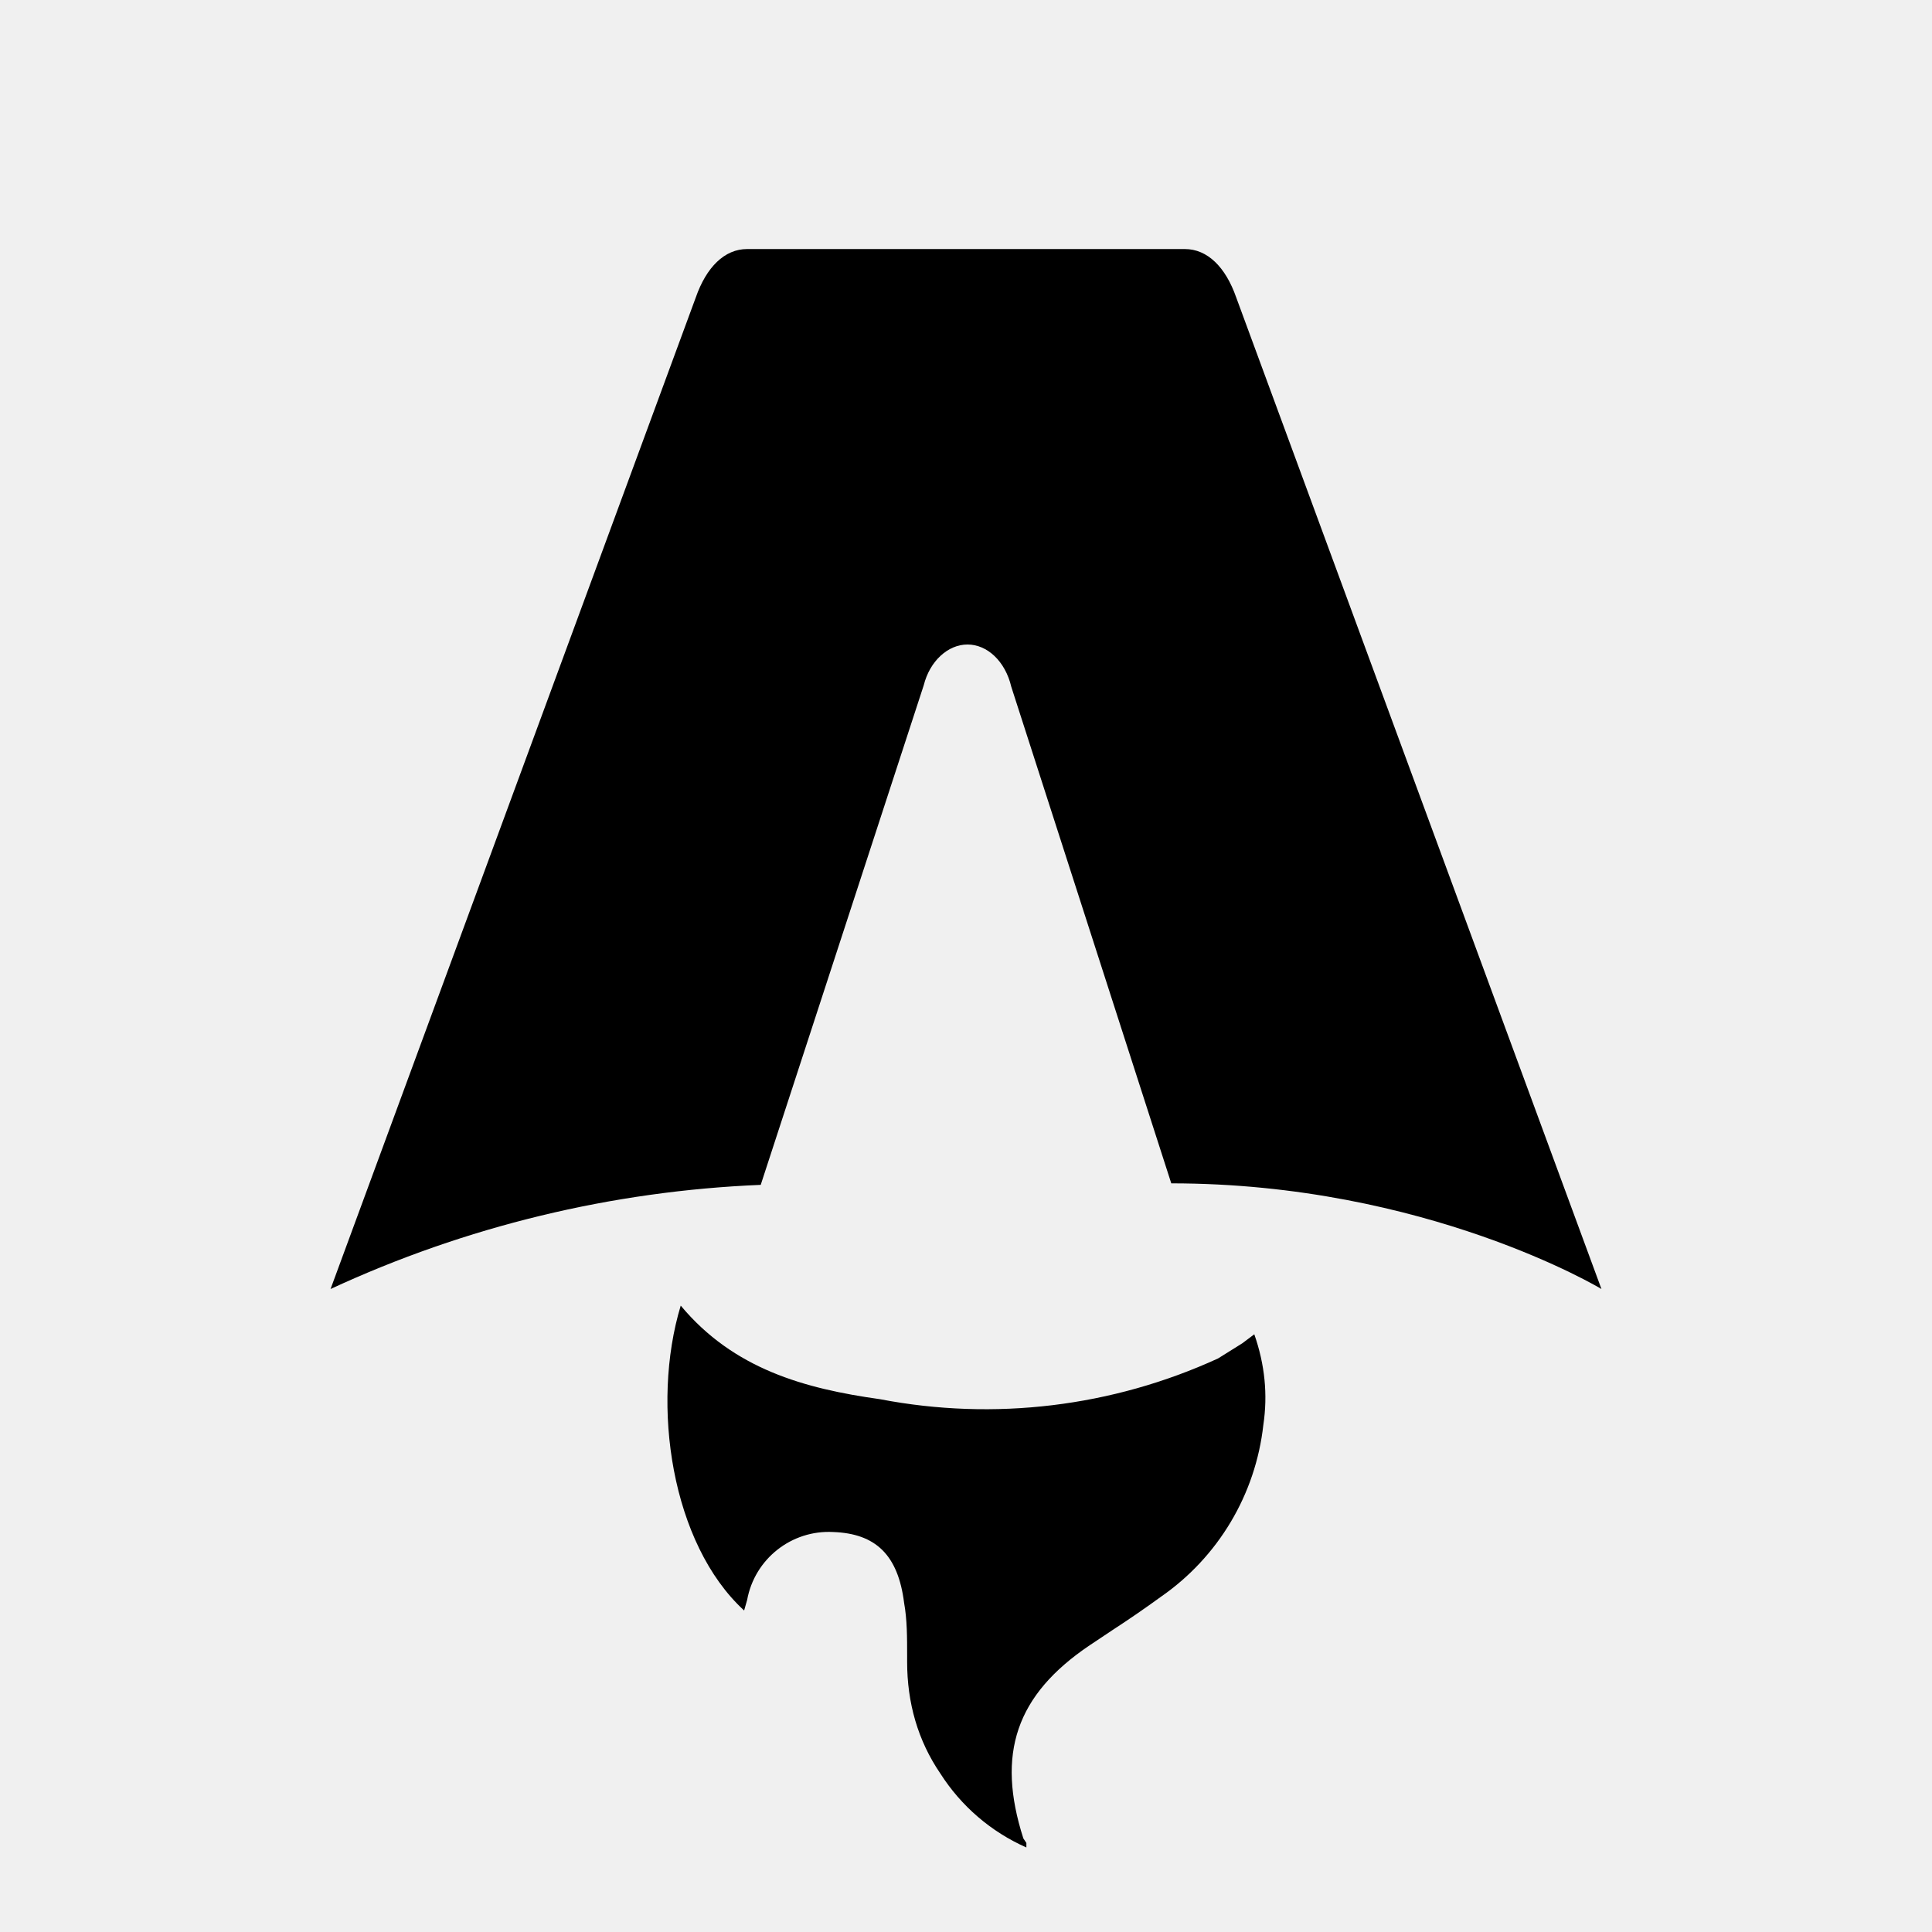
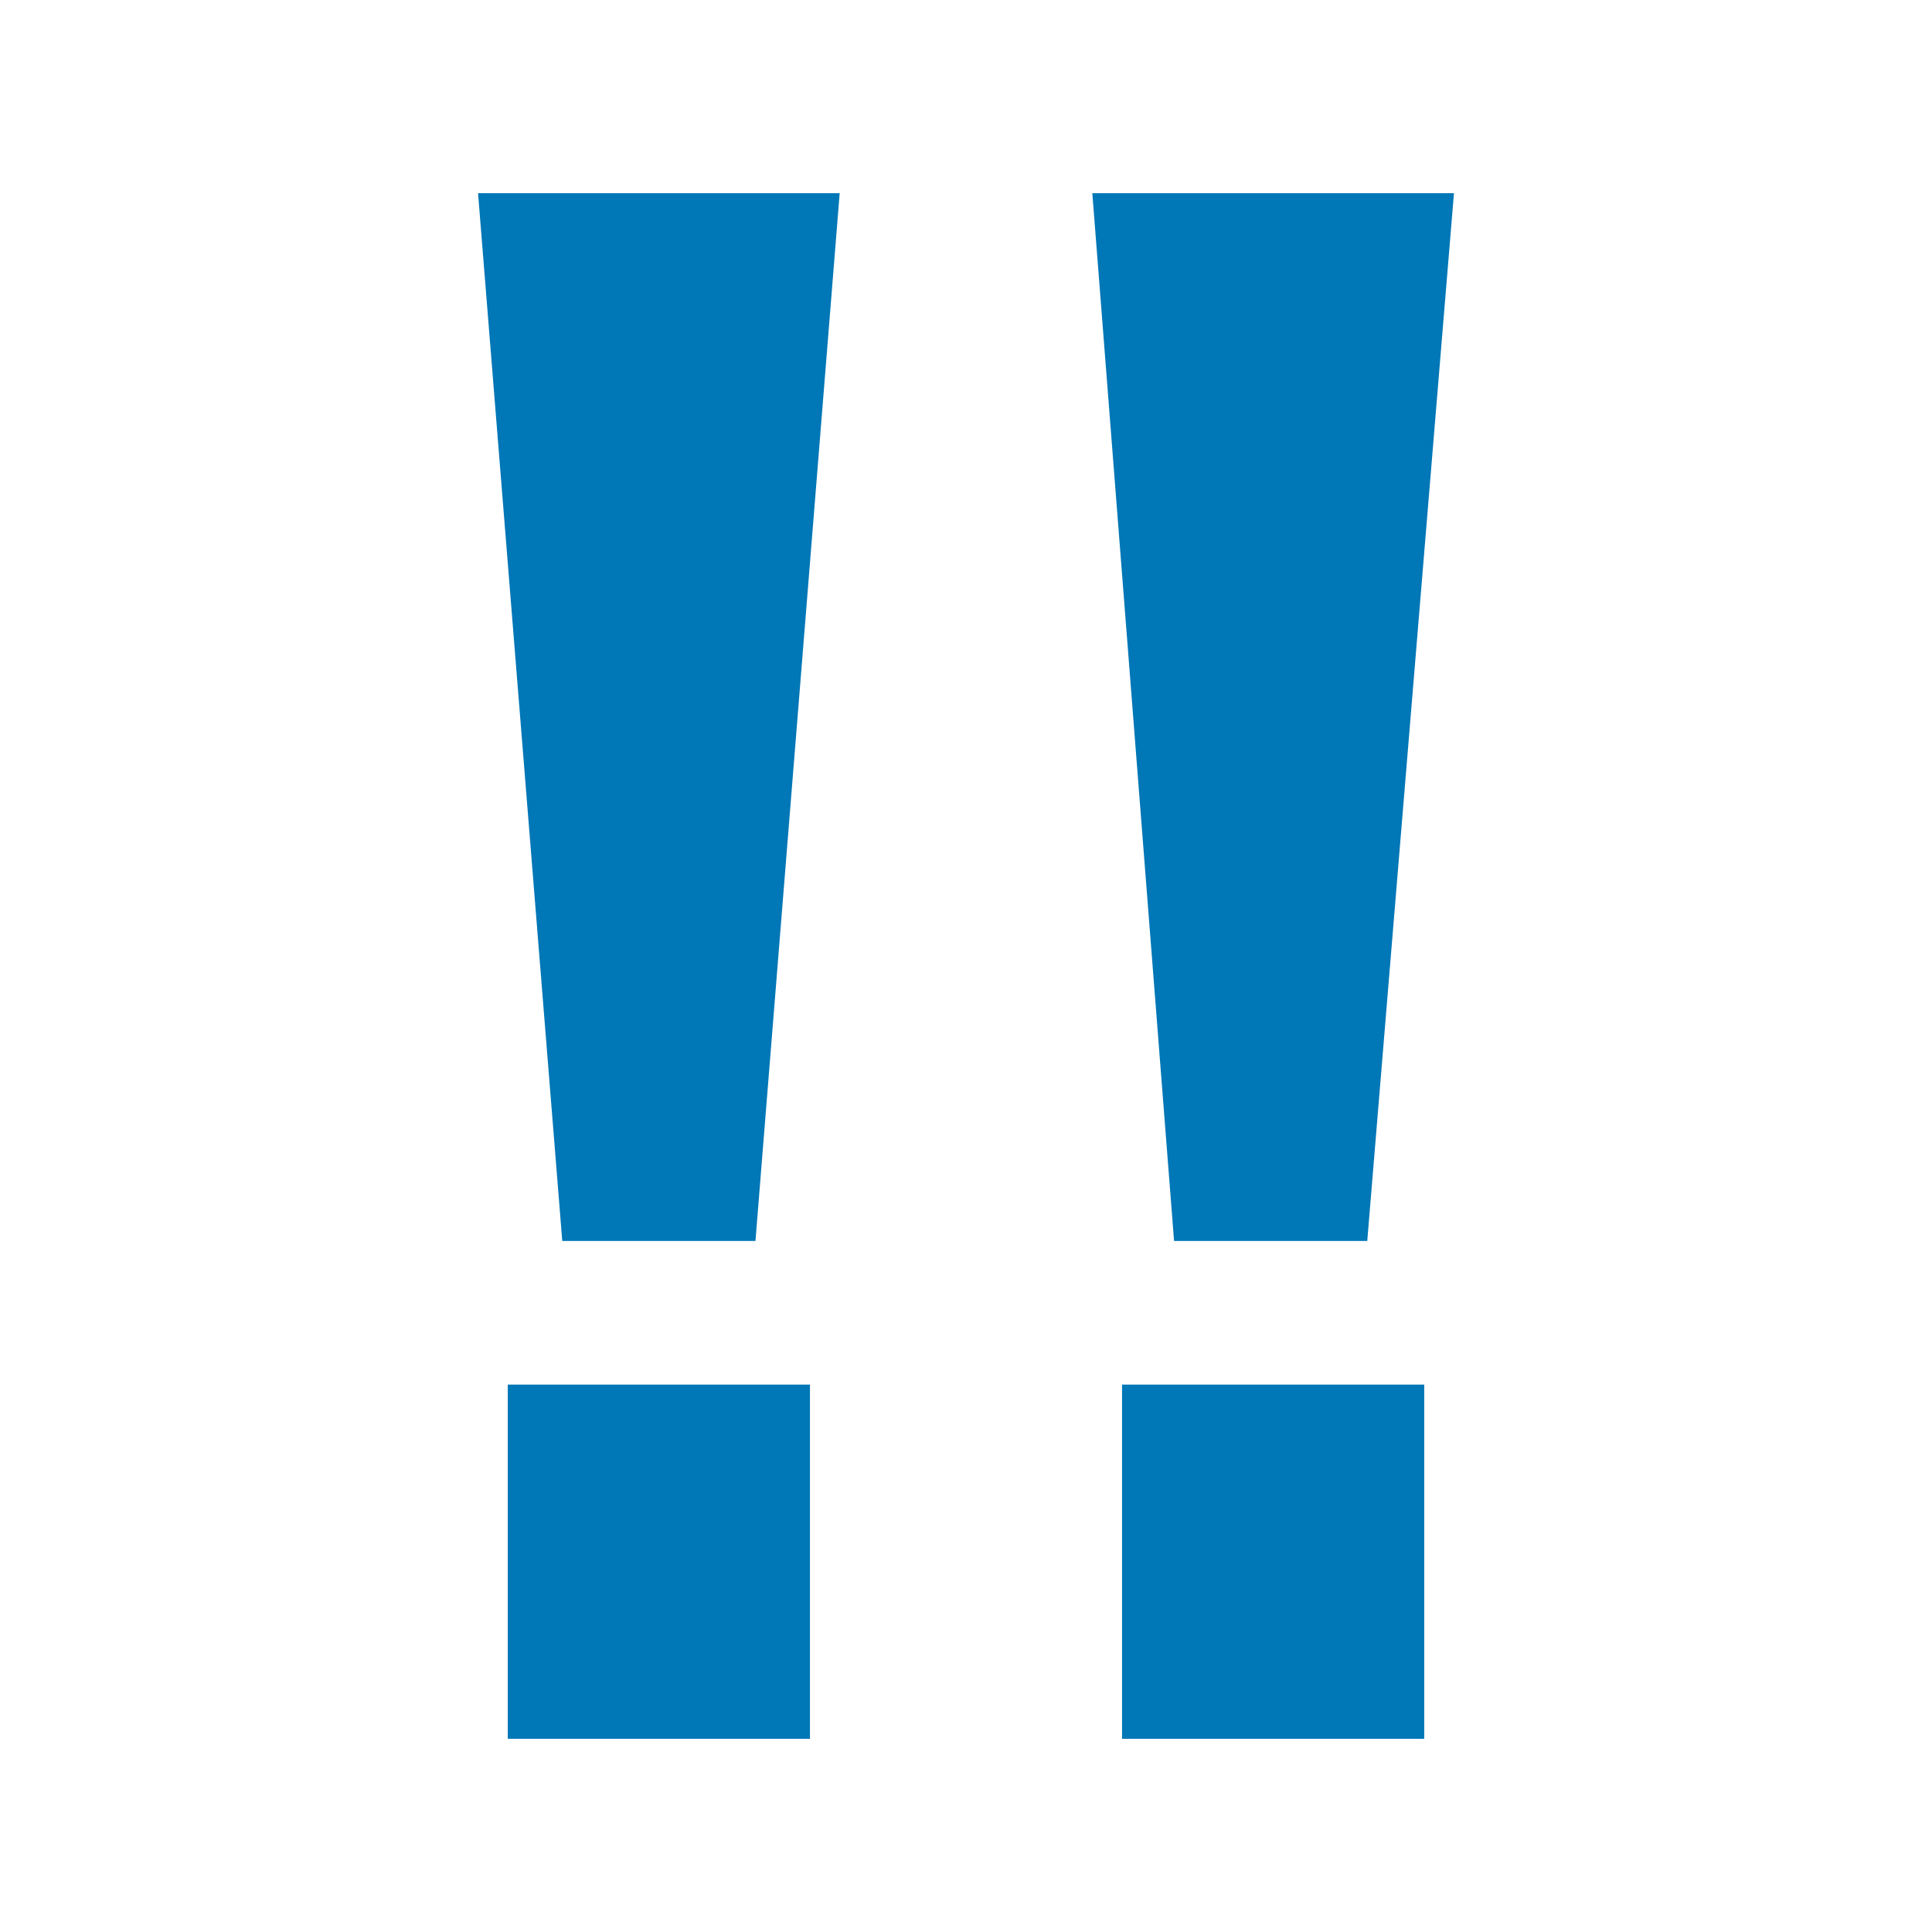
- <svg xmlns="http://www.w3.org/2000/svg" fill="none" viewBox="0 0 128 128">
-   <path d="M50.4 78.5a75.1 75.1 0 0 0-28.5 6.9l24.2-65.7c.7-2 1.9-3.2 3.4-3.2h29c1.5 0 2.7 1.2 3.4 3.2l24.2 65.7s-11.6-7-28.5-7L67 45.5c-.4-1.7-1.6-2.8-2.9-2.8-1.3 0-2.5 1.1-2.9 2.7L50.4 78.5Zm-1.1 28.2Zm-4.2-20.2c-2 6.6-.6 15.8 4.2 20.2a17.5 17.5 0 0 1 .2-.7 5.5 5.5 0 0 1 5.7-4.5c2.8.1 4.3 1.5 4.7 4.7.2 1.1.2 2.3.2 3.5v.4c0 2.7.7 5.2 2.2 7.4a13 13 0 0 0 5.7 4.9v-.3l-.2-.3c-1.8-5.6-.5-9.5 4.4-12.8l1.5-1a73 73 0 0 0 3.2-2.2 16 16 0 0 0 6.8-11.4c.3-2 .1-4-.6-6l-.8.6-1.6 1a37 37 0 0 1-22.4 2.7c-5-.7-9.7-2-13.2-6.2Z" />
+ <svg xmlns="http://www.w3.org/2000/svg" viewBox="0 0 780 780">
  <style>
-         path { fill: #000; }
-         @media (prefers-color-scheme: dark) {
-             path { fill: #FFF; }
-         }
-     </style>
+     rect { fill: #ffffff; }
+     path { fill: #0077b6; }
+     @media (prefers-color-scheme: dark) {
+       rect { fill: #161513; }
+       path { fill: #5cc8ff; }
+     }
+   </style>
+   <rect width="780" height="780" />
+   <path d="M227 501 193 78H339L305 501ZM205 702V559H327V702ZM474 501 441 78H587L552 501ZM453 702V559H575V702Z" />
</svg>
